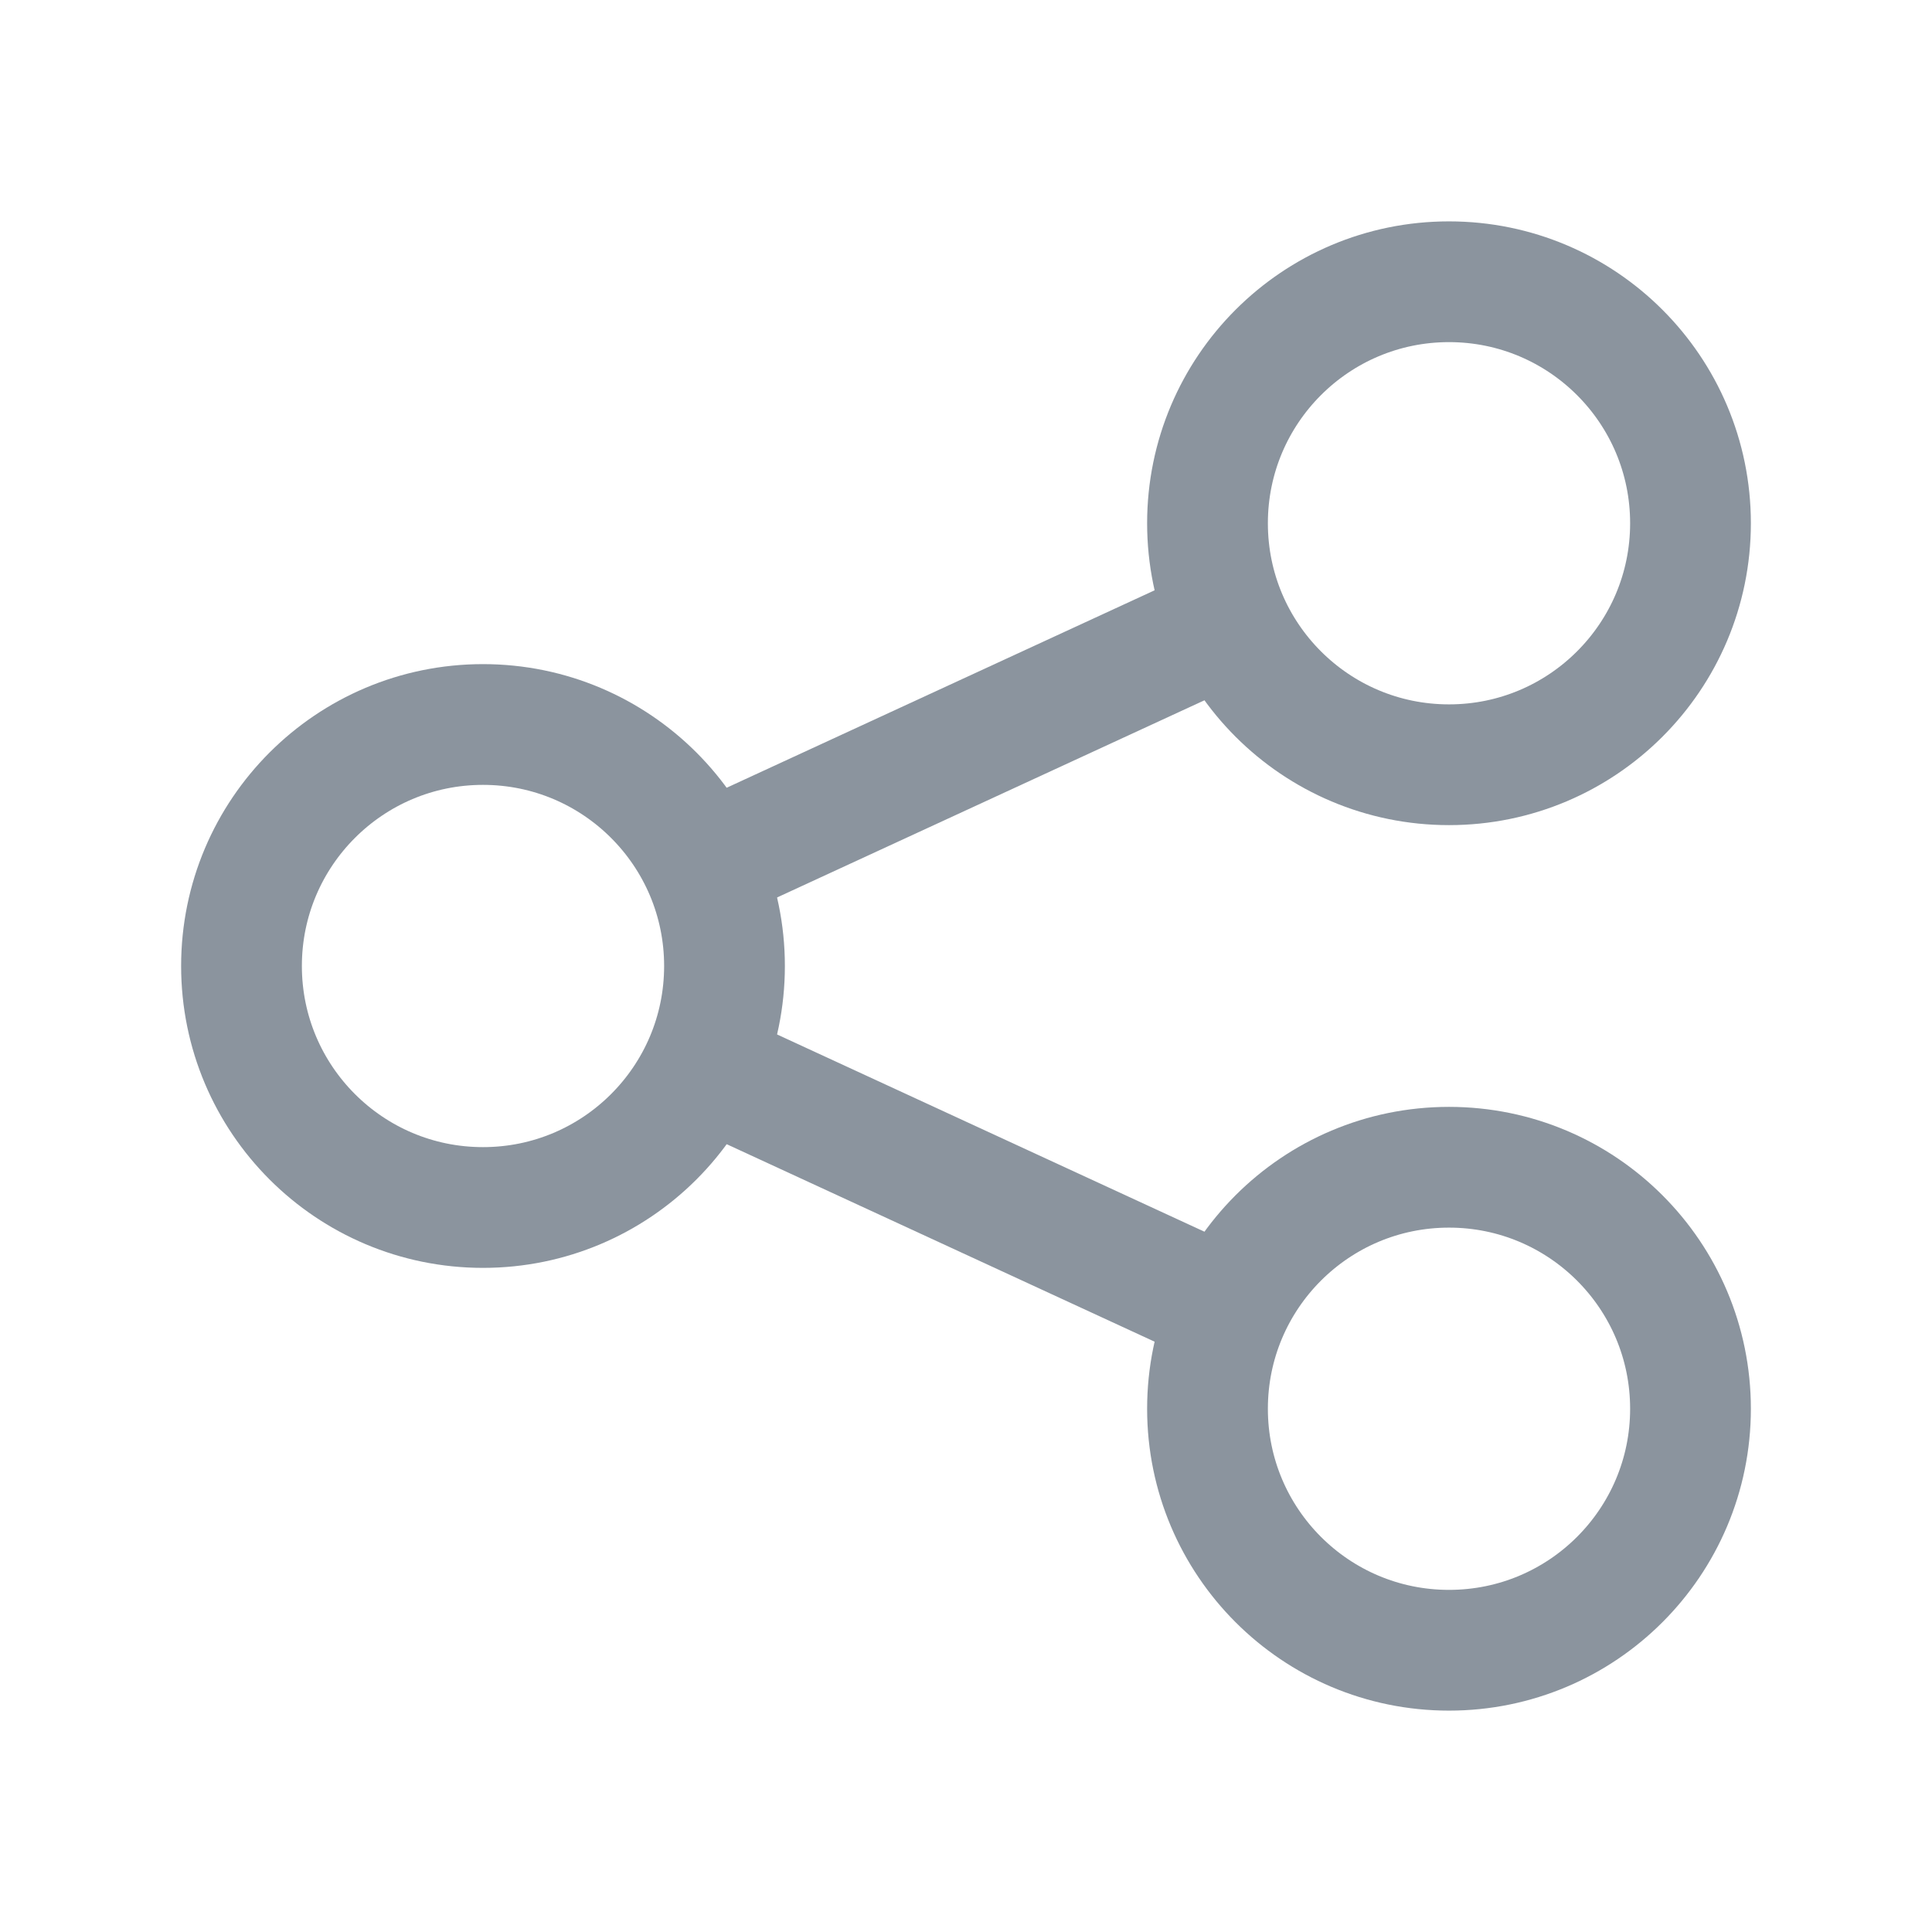
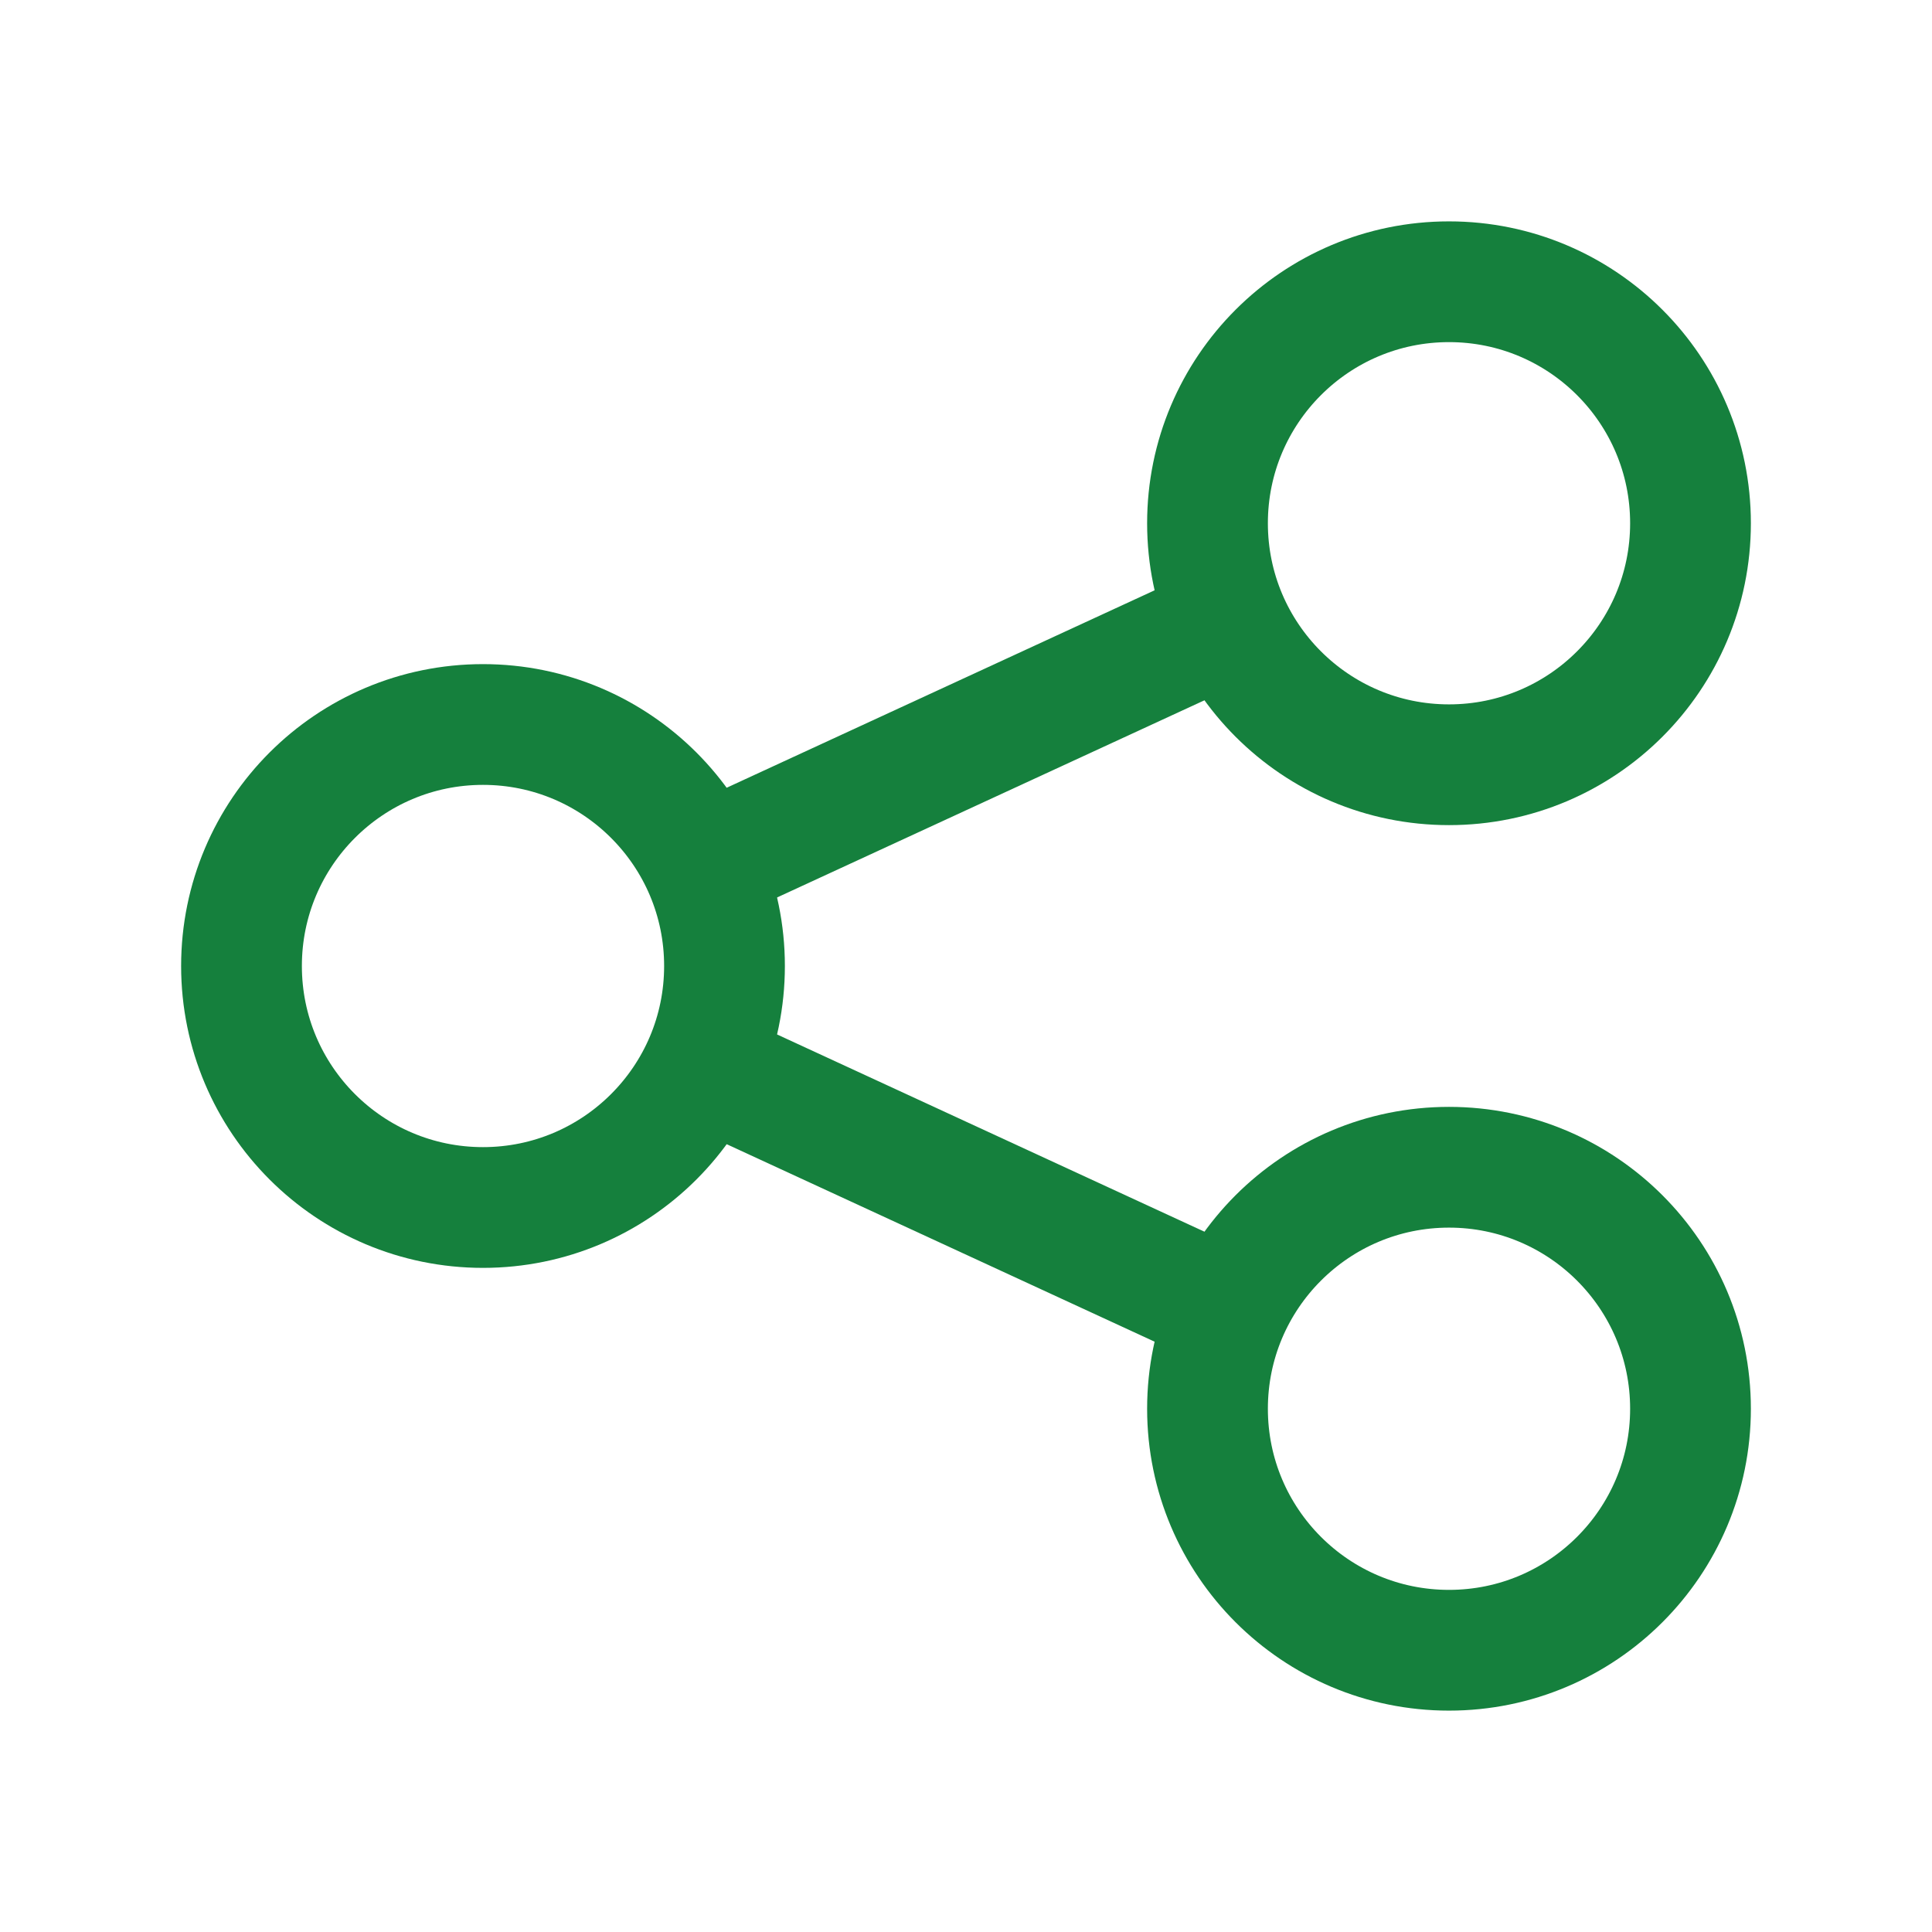
<svg xmlns="http://www.w3.org/2000/svg" width="24" height="24" viewBox="0 0 24 24" fill="none">
-   <path d="M21 6.5C21 8.157 19.657 9.5 18 9.5C16.343 9.5 15 8.157 15 6.5C15 4.843 16.343 3.5 18 3.5C19.657 3.5 21 4.843 21 6.5Z" stroke="#8B949E" stroke-width="1.5" />
-   <path d="M9 12C9 13.657 7.657 15 6 15C4.343 15 3 13.657 3 12C3 10.343 4.343 9 6 9C7.657 9 9 10.343 9 12Z" stroke="#8B949E" stroke-width="1.5" />
-   <path d="M21 17.5C21 19.157 19.657 20.5 18 20.5C16.343 20.5 15 19.157 15 17.5C15 15.843 16.343 14.5 18 14.5C19.657 14.5 21 15.843 21 17.5Z" stroke="#8B949E" stroke-width="1.5" />
-   <path d="M8.729 10.749L15.229 7.75M8.729 13.25L15.229 16.25" stroke="#8B949E" stroke-width="1.5" />
+   <path d="M21 6.5C21 8.157 19.657 9.5 18 9.5C16.343 9.5 15 8.157 15 6.5C15 4.843 16.343 3.5 18 3.5C19.657 3.5 21 4.843 21 6.5Z" stroke="#15803d" stroke-width="1.5" />
+   <path d="M9 12C9 13.657 7.657 15 6 15C4.343 15 3 13.657 3 12C3 10.343 4.343 9 6 9C7.657 9 9 10.343 9 12Z" stroke="#15803d" stroke-width="1.5" />
+   <path d="M21 17.5C21 19.157 19.657 20.5 18 20.5C16.343 20.5 15 19.157 15 17.5C15 15.843 16.343 14.5 18 14.5C19.657 14.5 21 15.843 21 17.5Z" stroke="#15803d" stroke-width="1.5" />
+   <path d="M8.729 10.749L15.229 7.75M8.729 13.25L15.229 16.25" stroke="#15803d" stroke-width="1.5" />
</svg>
